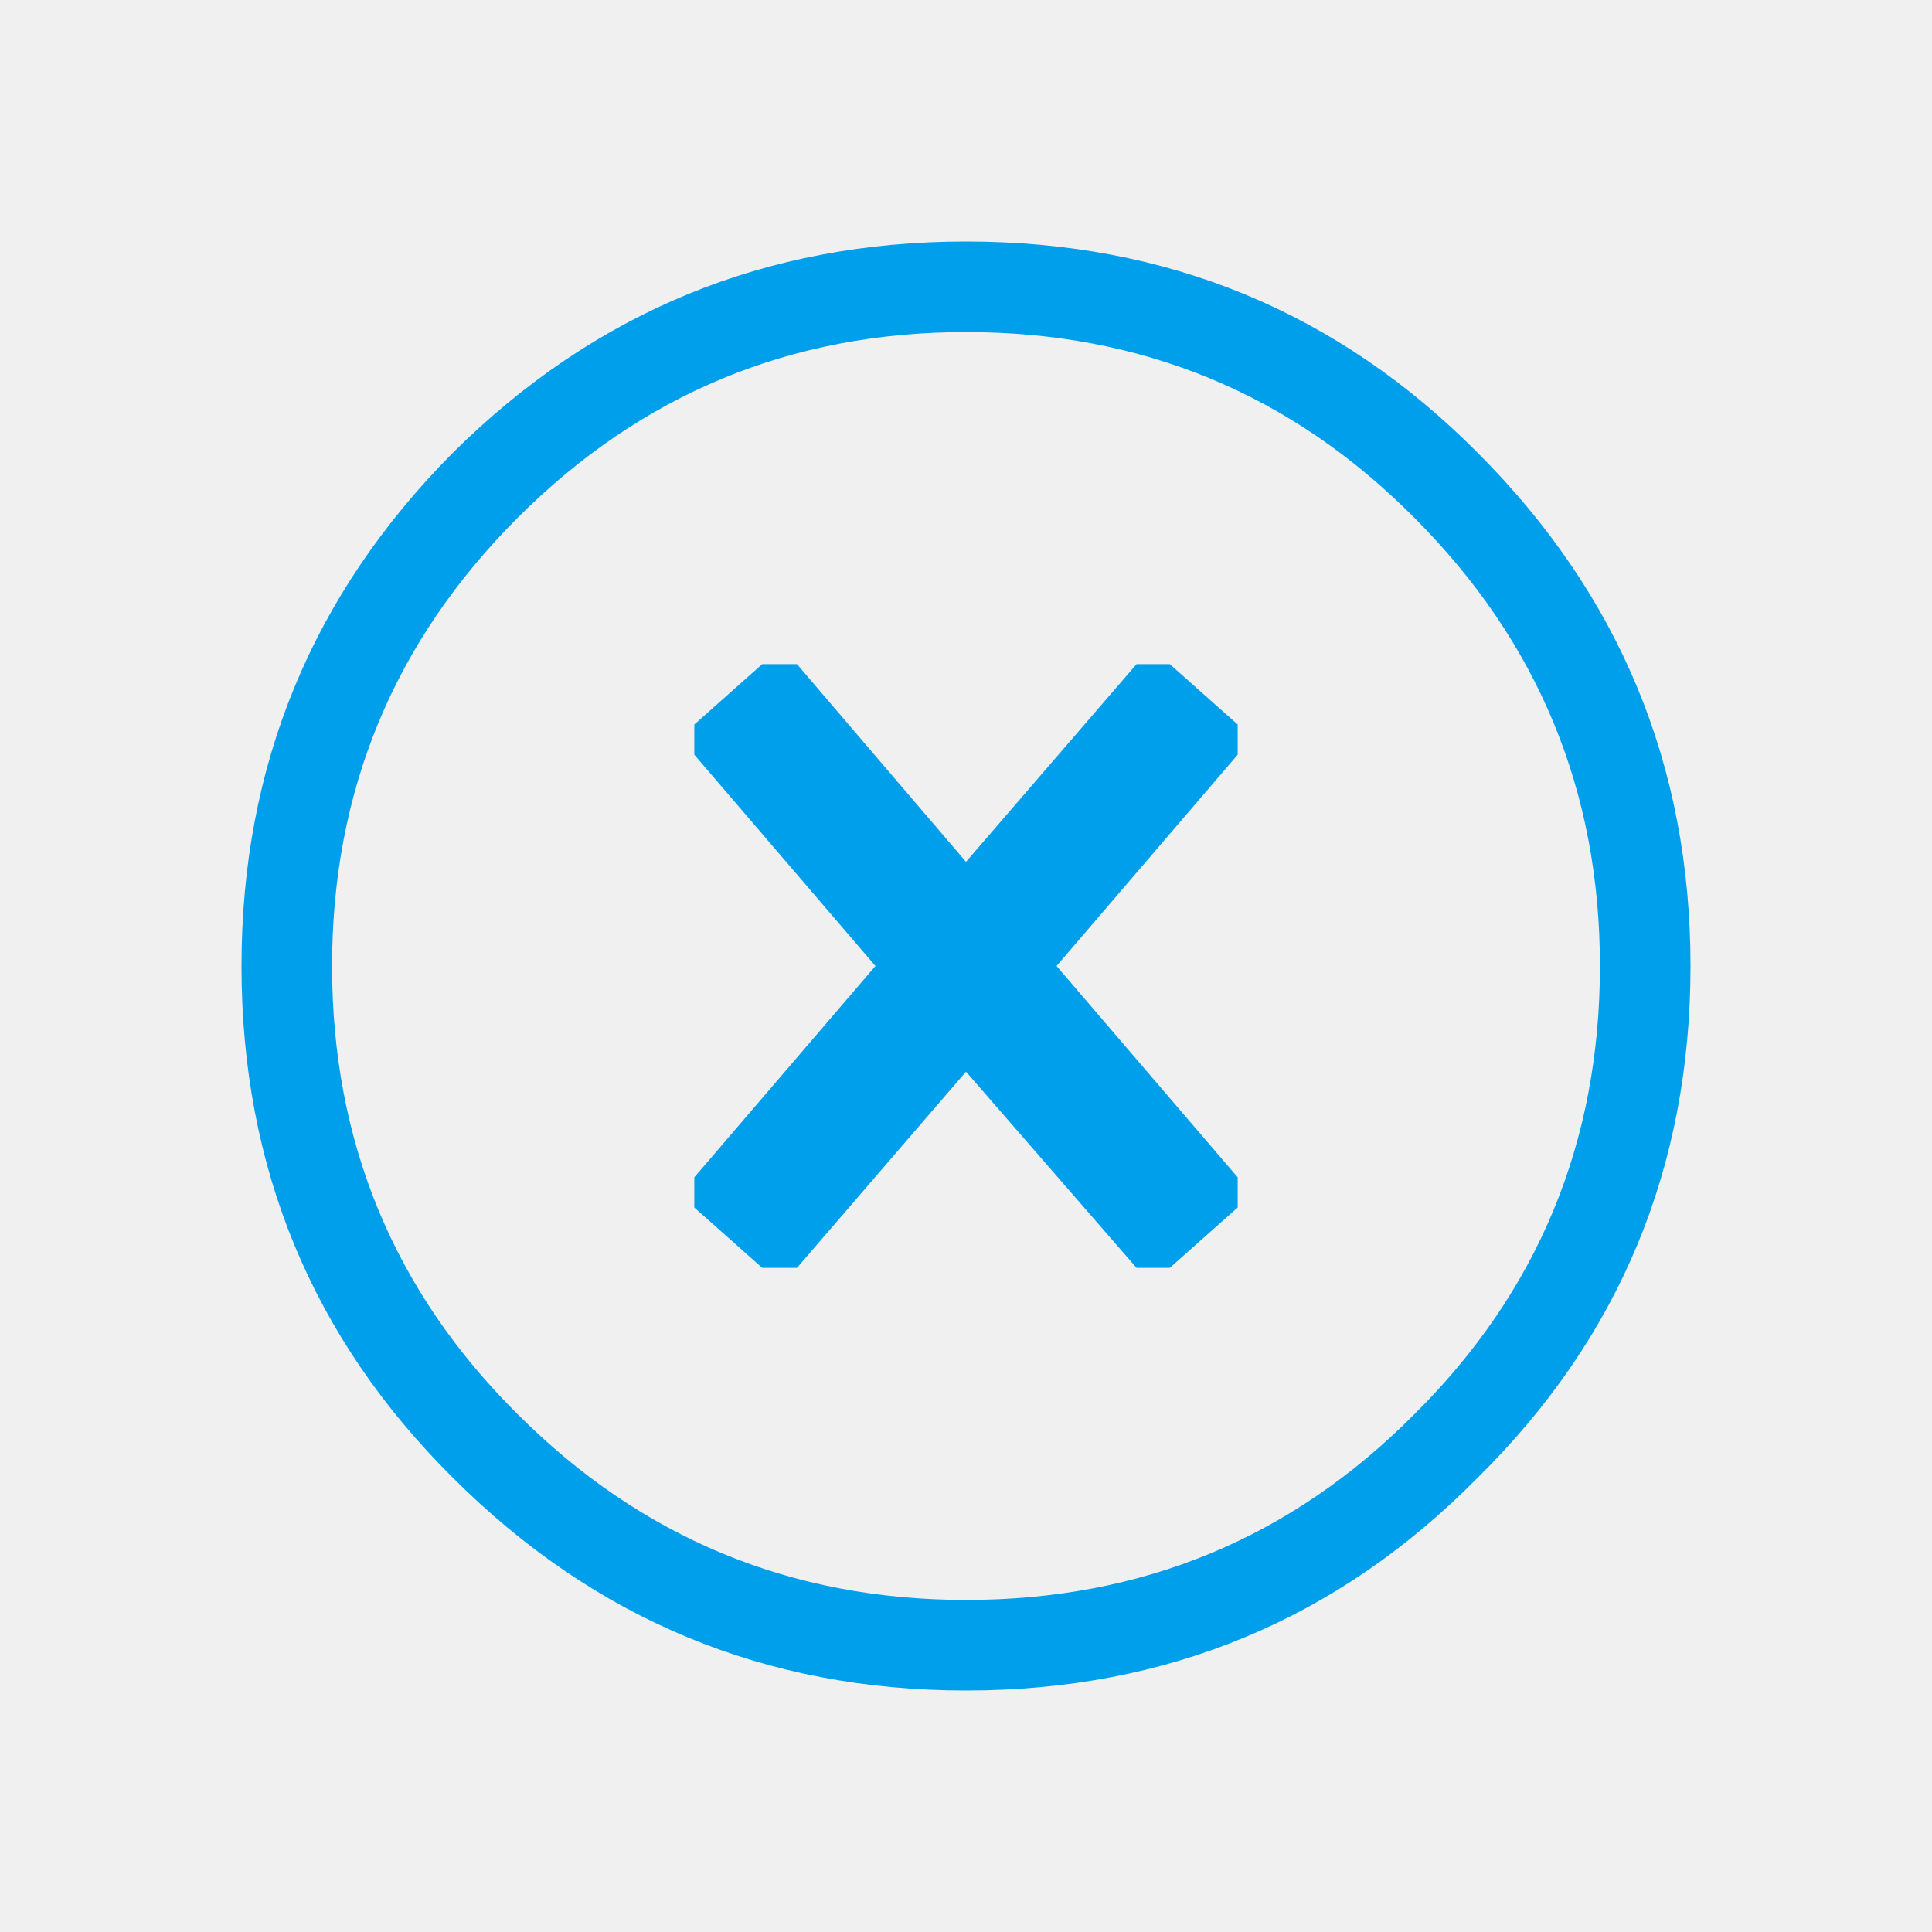
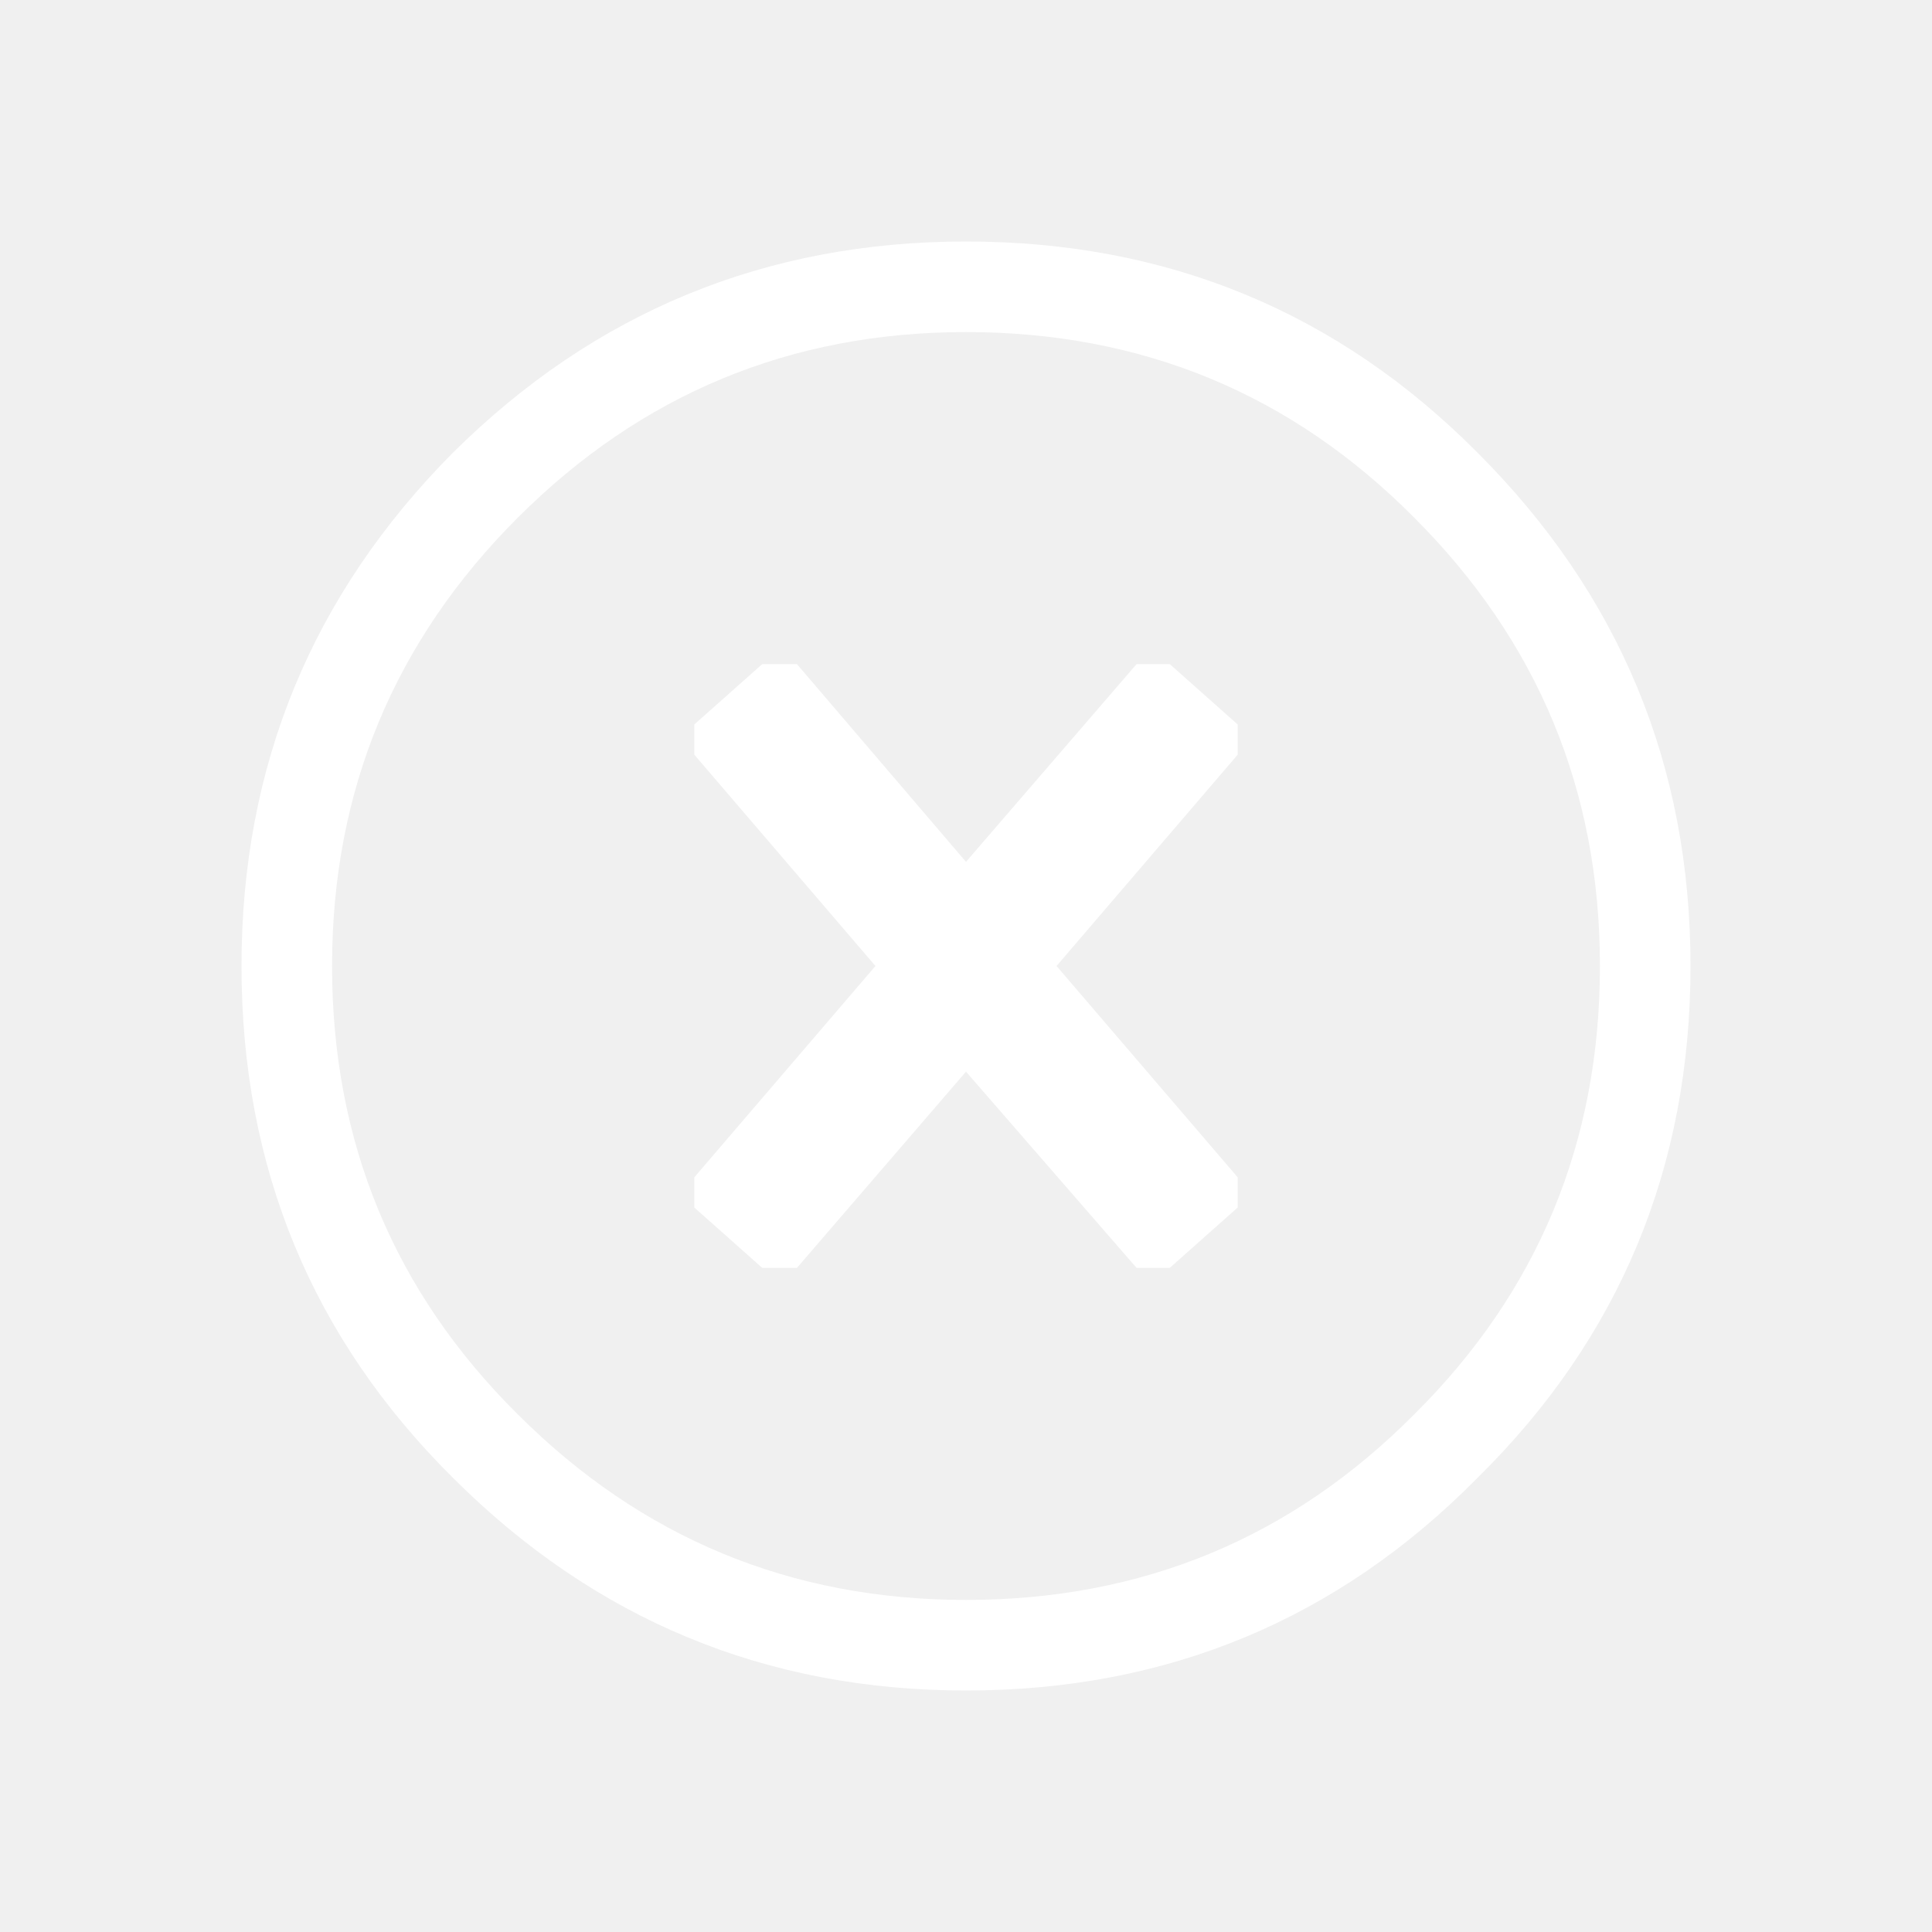
<svg xmlns="http://www.w3.org/2000/svg" width="64" height="64">
  <defs />
  <g>
-     <path stroke="none" fill="#009FEB" d="M46.85 17.15 Q40.75 11 32 11 23.3 11 17.15 17.15 11 23.3 11 32 11 40.75 17.15 46.85 23.3 53 32 53 40.75 53 46.85 46.85 53 40.75 53 32 53 23.3 46.85 17.15 M56 32 Q56 42 48.95 48.95 42 56 32 56 22.05 56 15 48.95 8 42 8 32 8 22.05 15 15 22.05 8 32 8 42 8 48.95 15 56 22.05 56 32 M23 25 L23 24 25.25 22 26.4 22 32 28.55 37.65 22 38.75 22 41 24 41 25 35 32 41 39 41 40 38.75 42 37.65 42 32 35.5 26.4 42 25.25 42 23 40 23 39 29 32 23 25" />
+     <path stroke="none" fill="#FFFFFF" d="M46.85 17.15 Q40.75 11 32 11 23.3 11 17.15 17.15 11 23.3 11 32 11 40.75 17.15 46.85 23.3 53 32 53 40.75 53 46.85 46.85 53 40.75 53 32 53 23.3 46.85 17.15 M56 32 Q56 42 48.95 48.95 42 56 32 56 22.05 56 15 48.95 8 42 8 32 8 22.05 15 15 22.05 8 32 8 42 8 48.95 15 56 22.05 56 32 M23 25 L23 24 25.25 22 26.4 22 32 28.55 37.65 22 38.75 22 41 24 41 25 35 32 41 39 41 40 38.75 42 37.65 42 32 35.5 26.4 42 25.25 42 23 40 23 39 29 32 23 25" />
  </g>
</svg>
